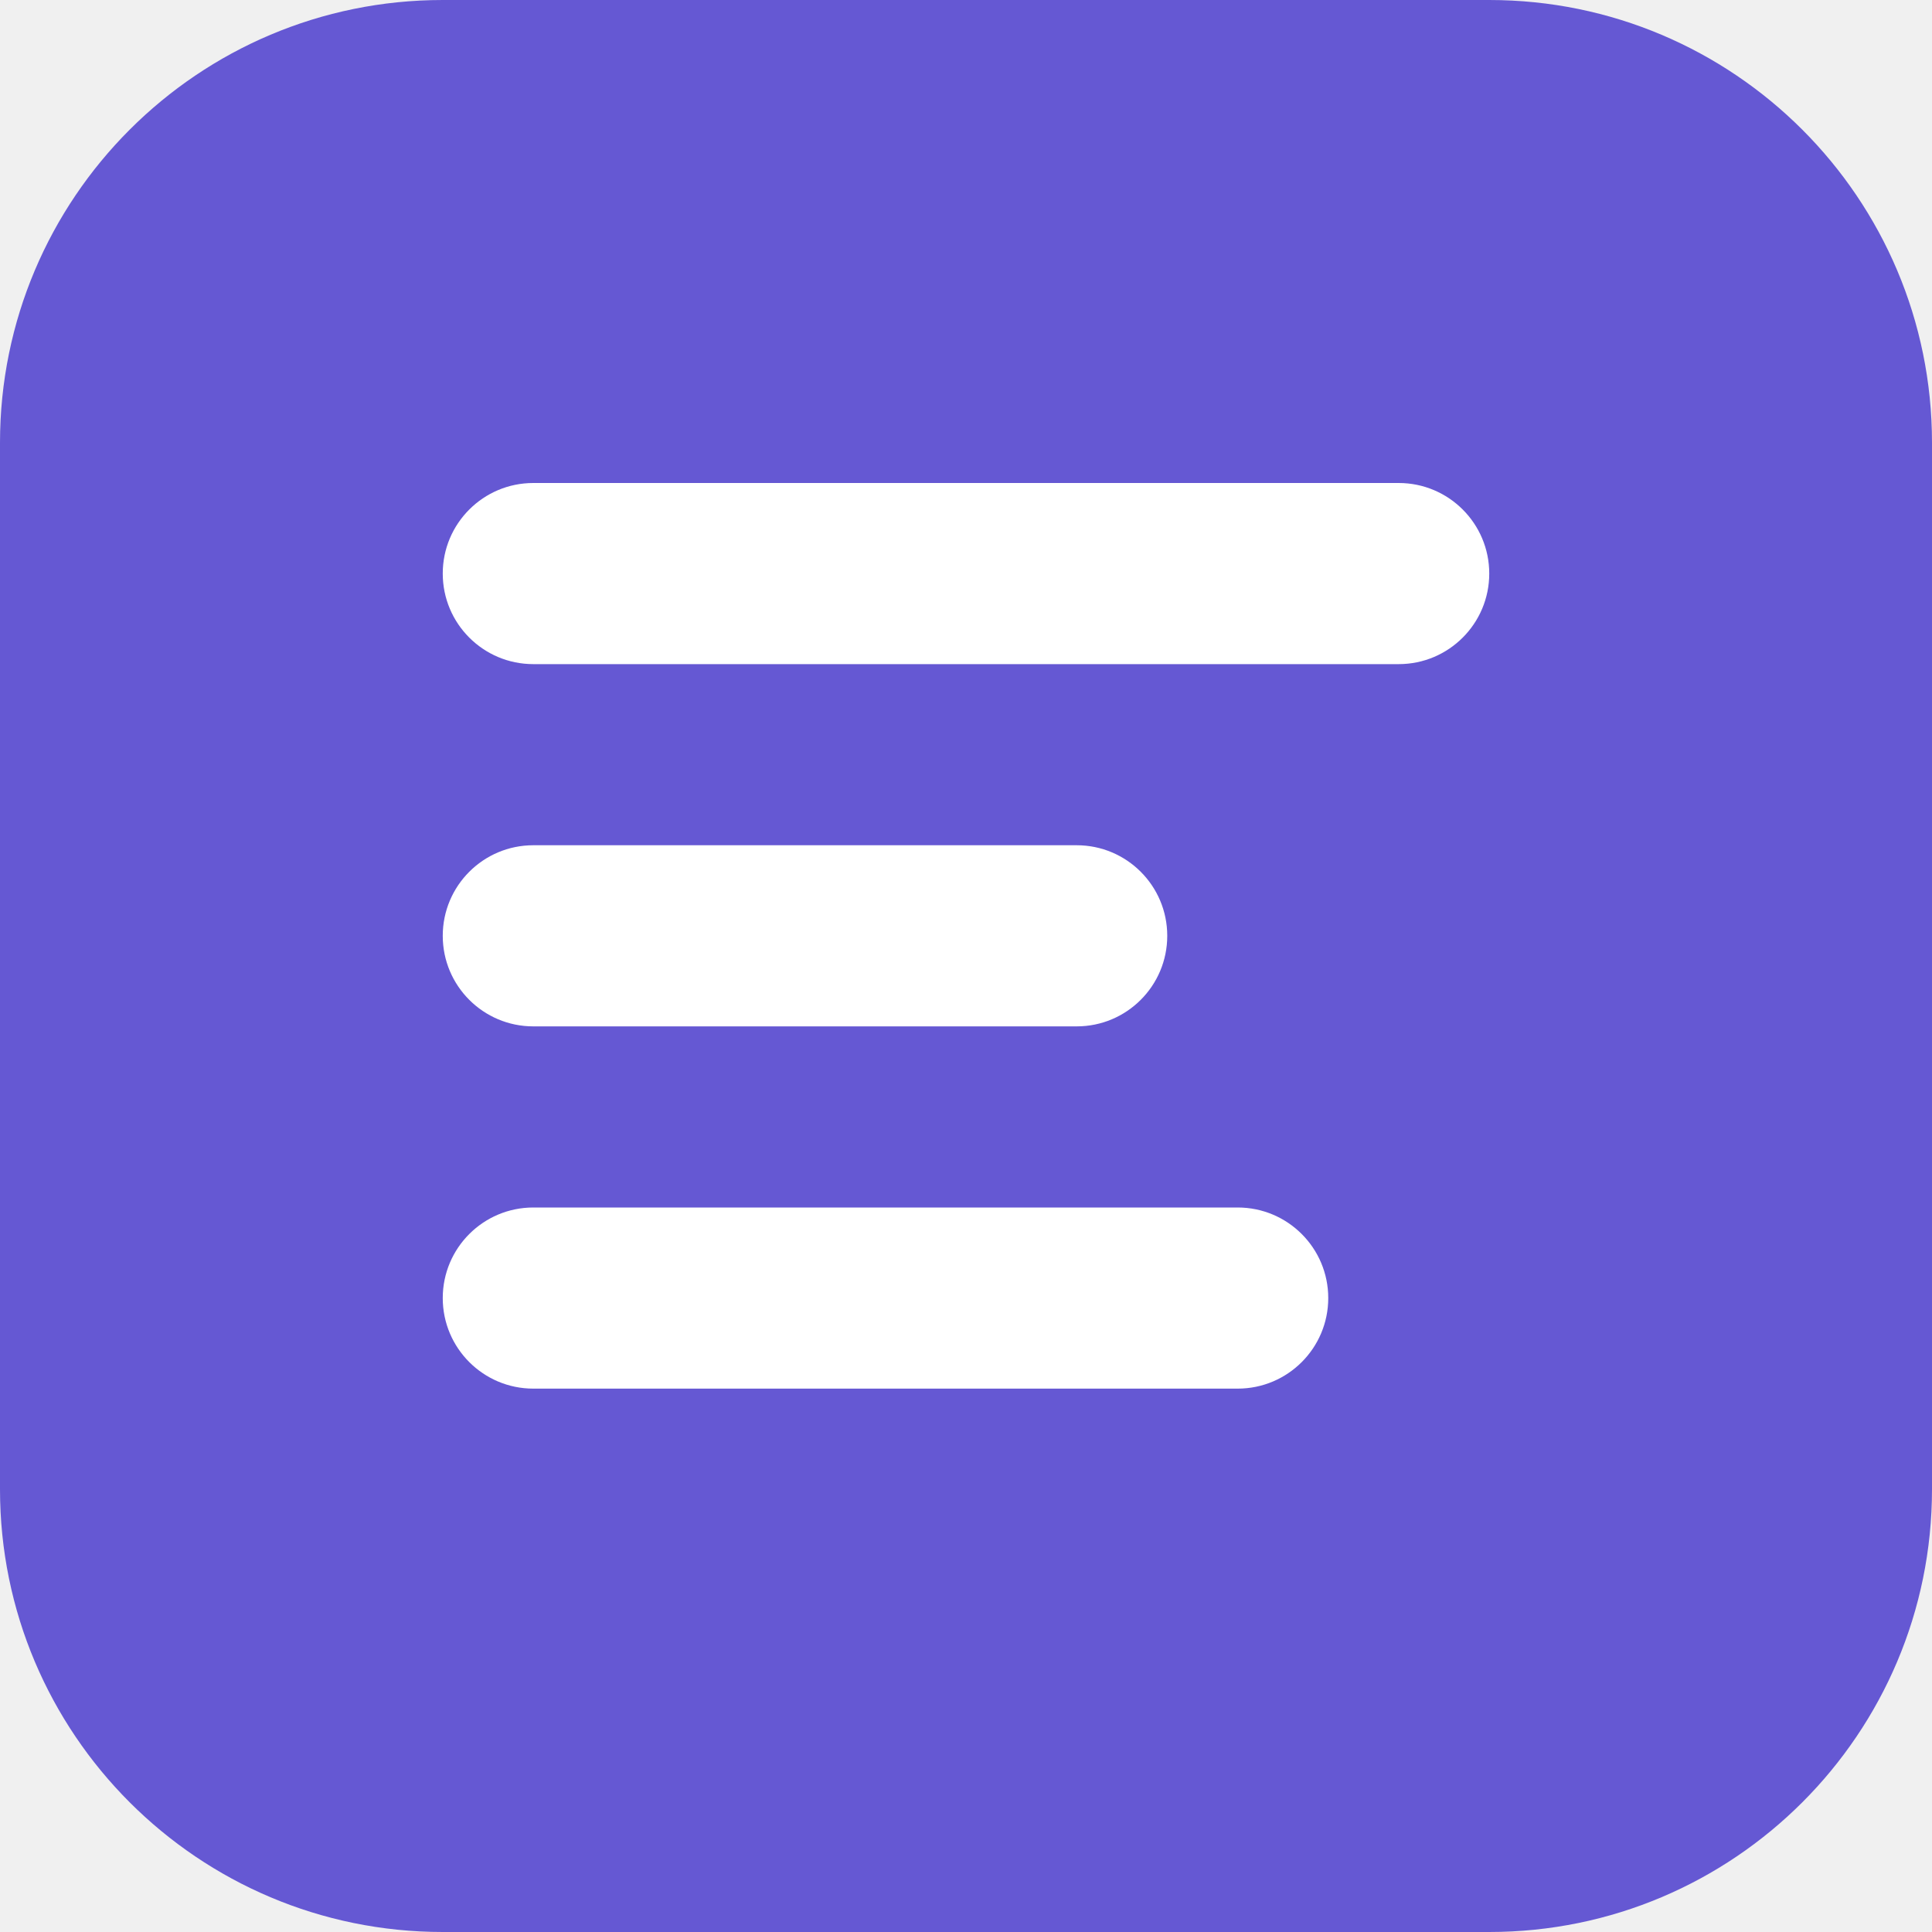
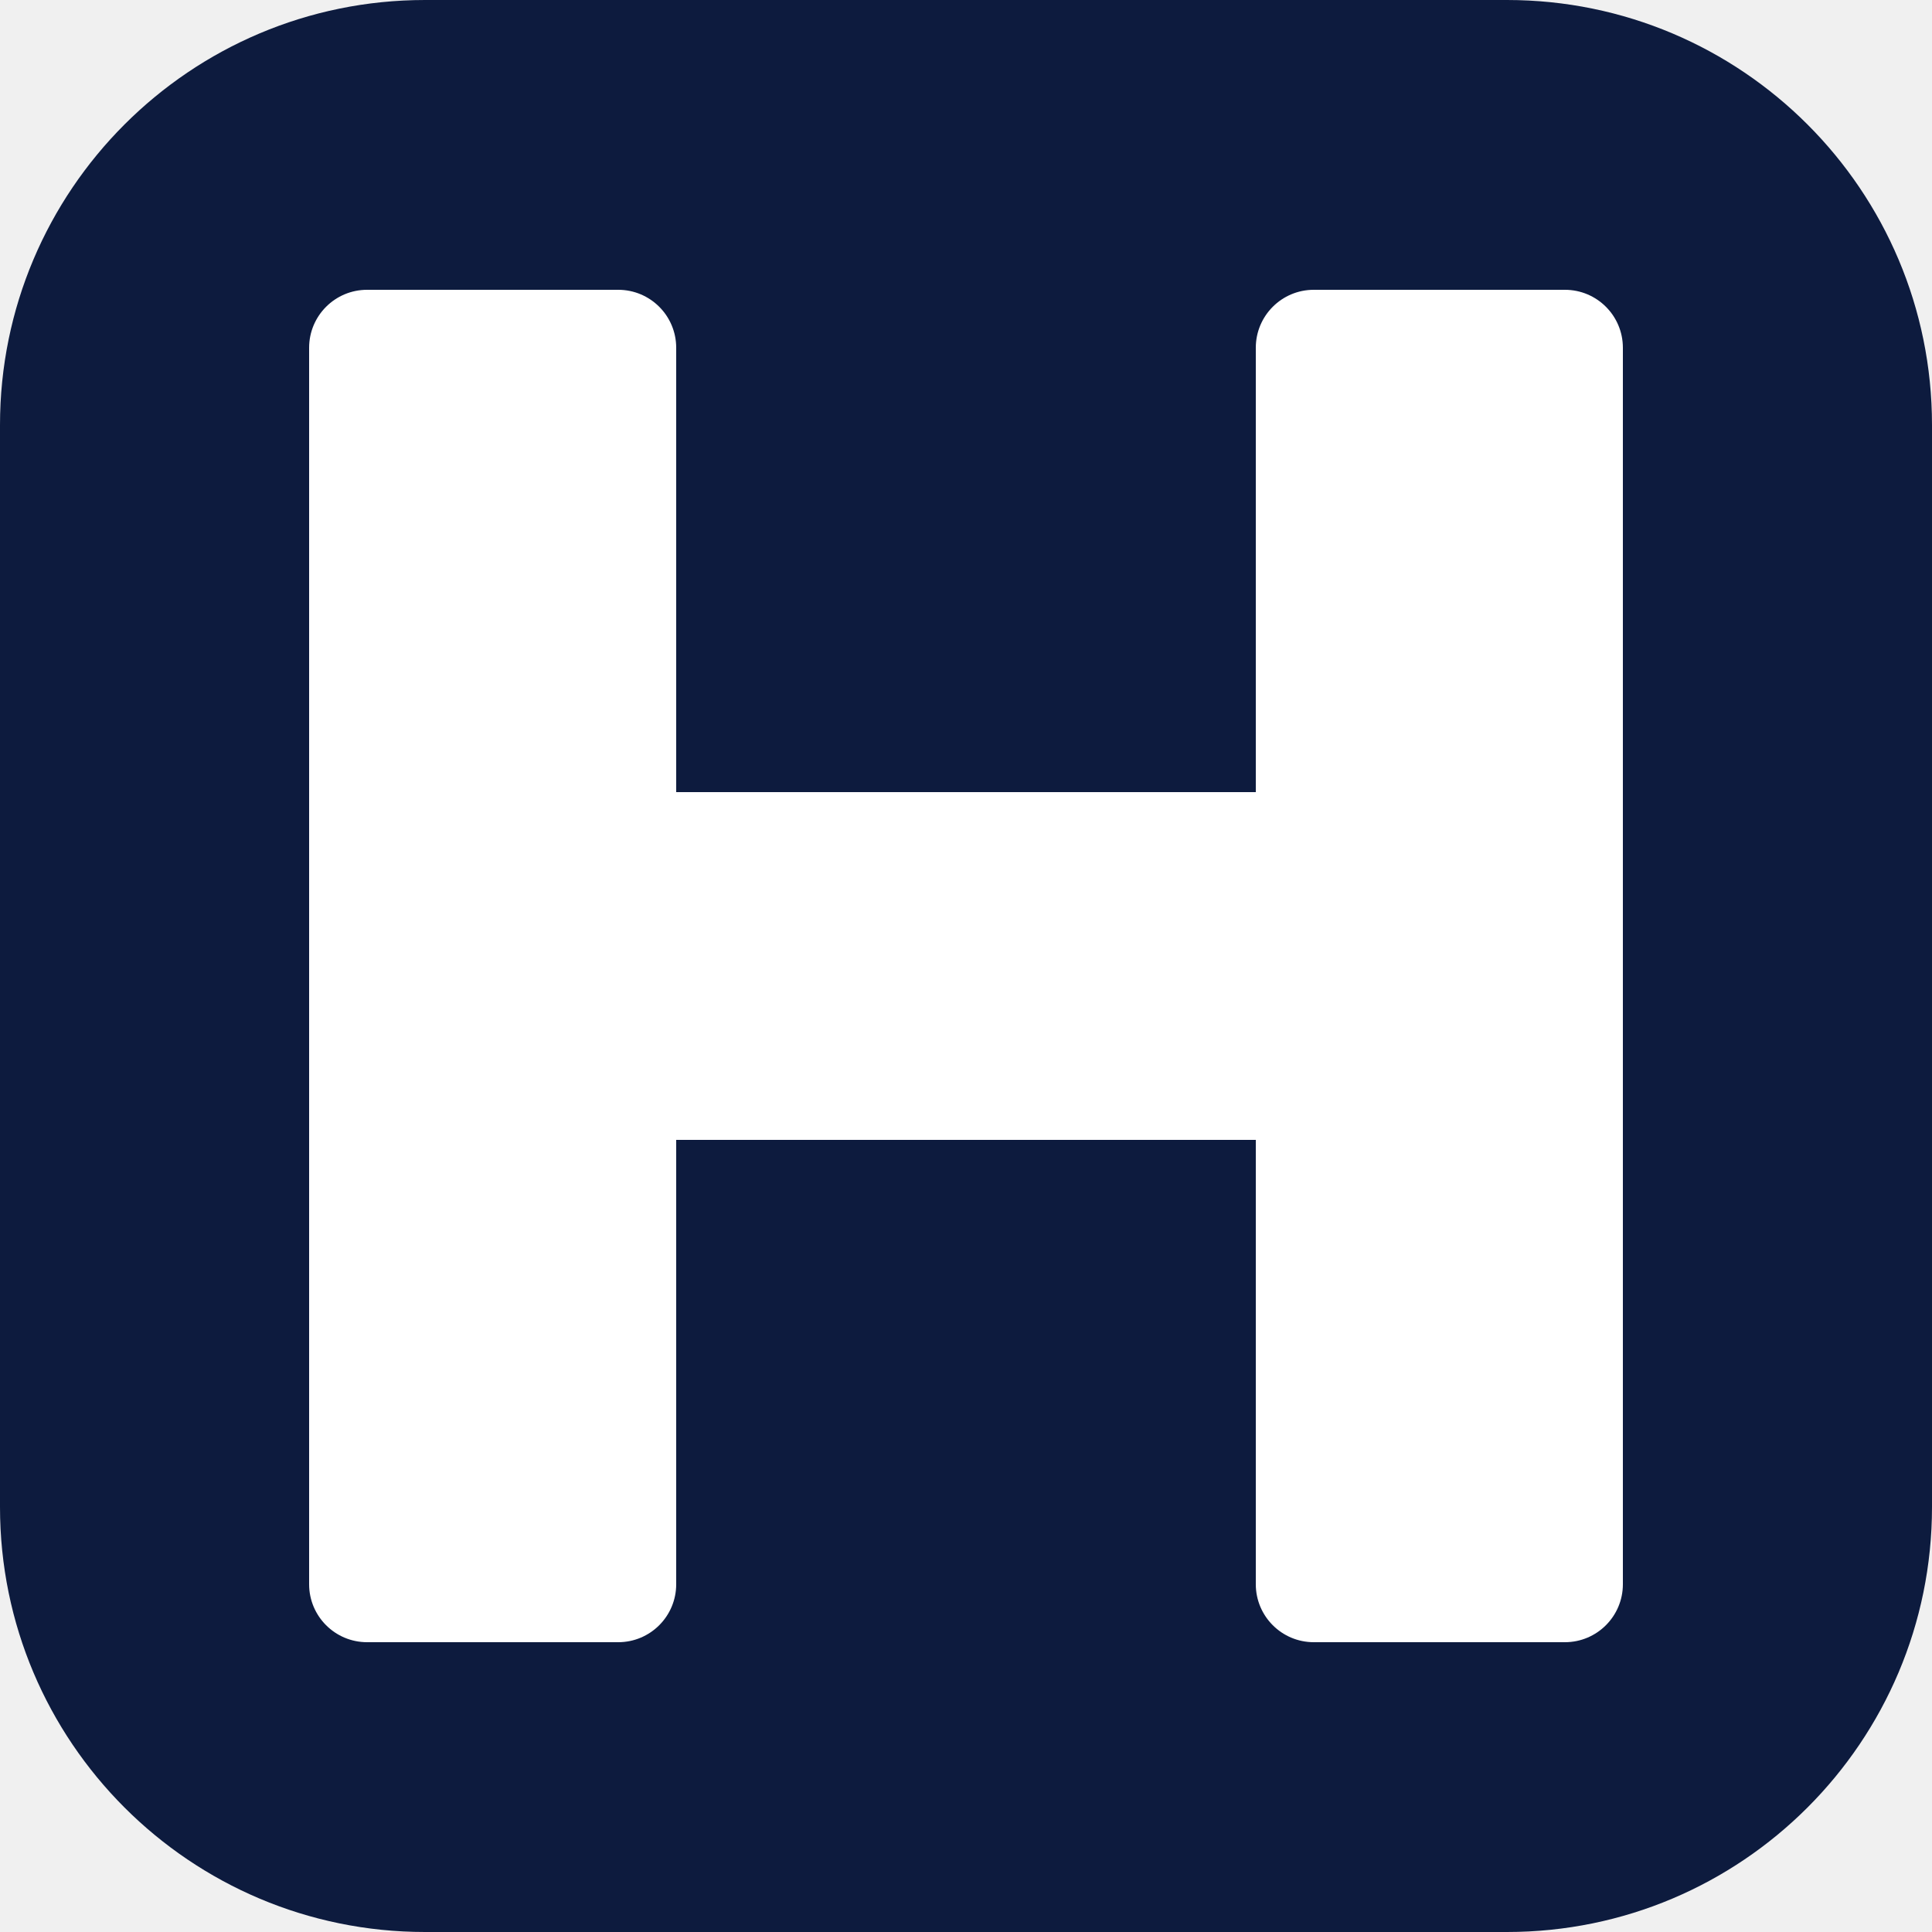
- <svg xmlns="http://www.w3.org/2000/svg" width="48" height="48" viewBox="0 0 48 48">
-   <rect x="0" y="0" width="48" height="48" rx="11" fill="#6558D3" />
-   <rect x="11" y="12" width="26" height="4.5" rx="2.25" fill="white" />
-   <rect x="11" y="21" width="18" height="4.5" rx="2.25" fill="white" />
-   <rect x="11" y="30" width="22" height="4.5" rx="2.25" fill="white" />
+ <svg xmlns="http://www.w3.org/2000/svg" width="100" height="100" viewBox="0 0 100 100">
+   <rect width="100" height="100" rx="22" fill="#0d1b3e" />
+   <rect x="16" y="15" width="19" height="70" rx="3" fill="#ffffff" />
+   <rect x="65" y="15" width="19" height="70" rx="3" fill="#ffffff" />
+   <rect x="16" y="41" width="68" height="18" rx="3" fill="#ffffff" />
</svg>
